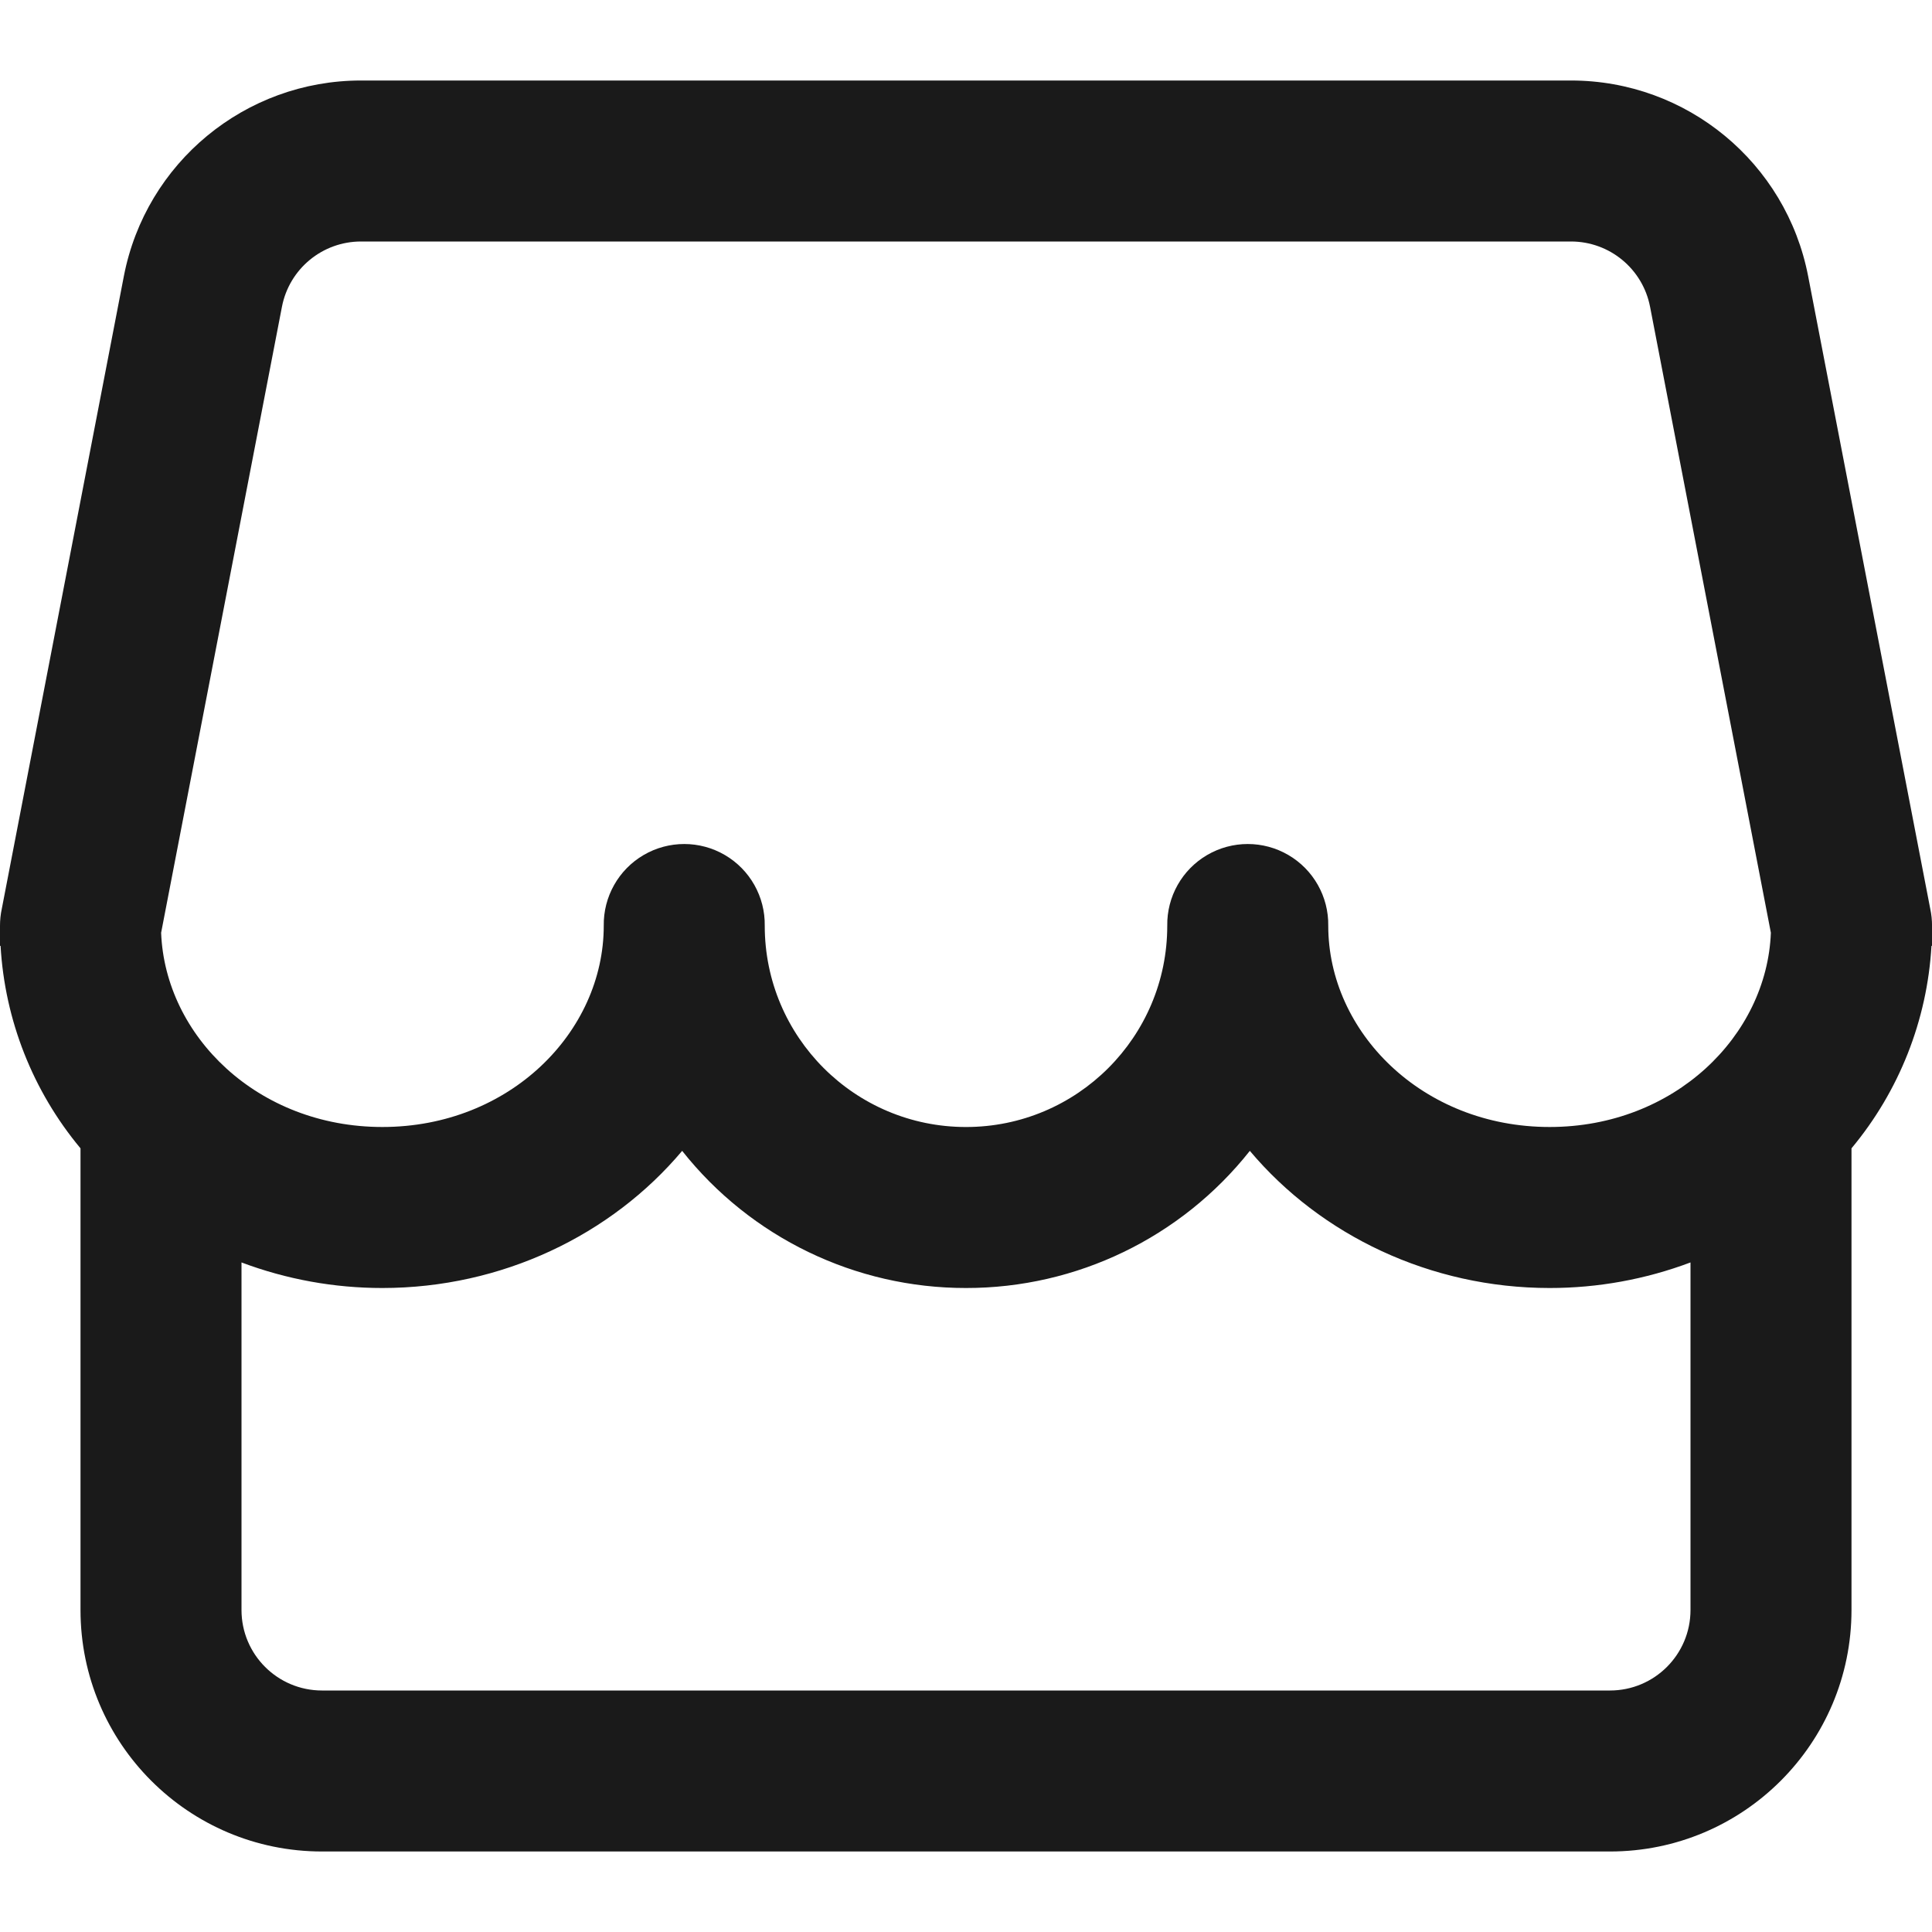
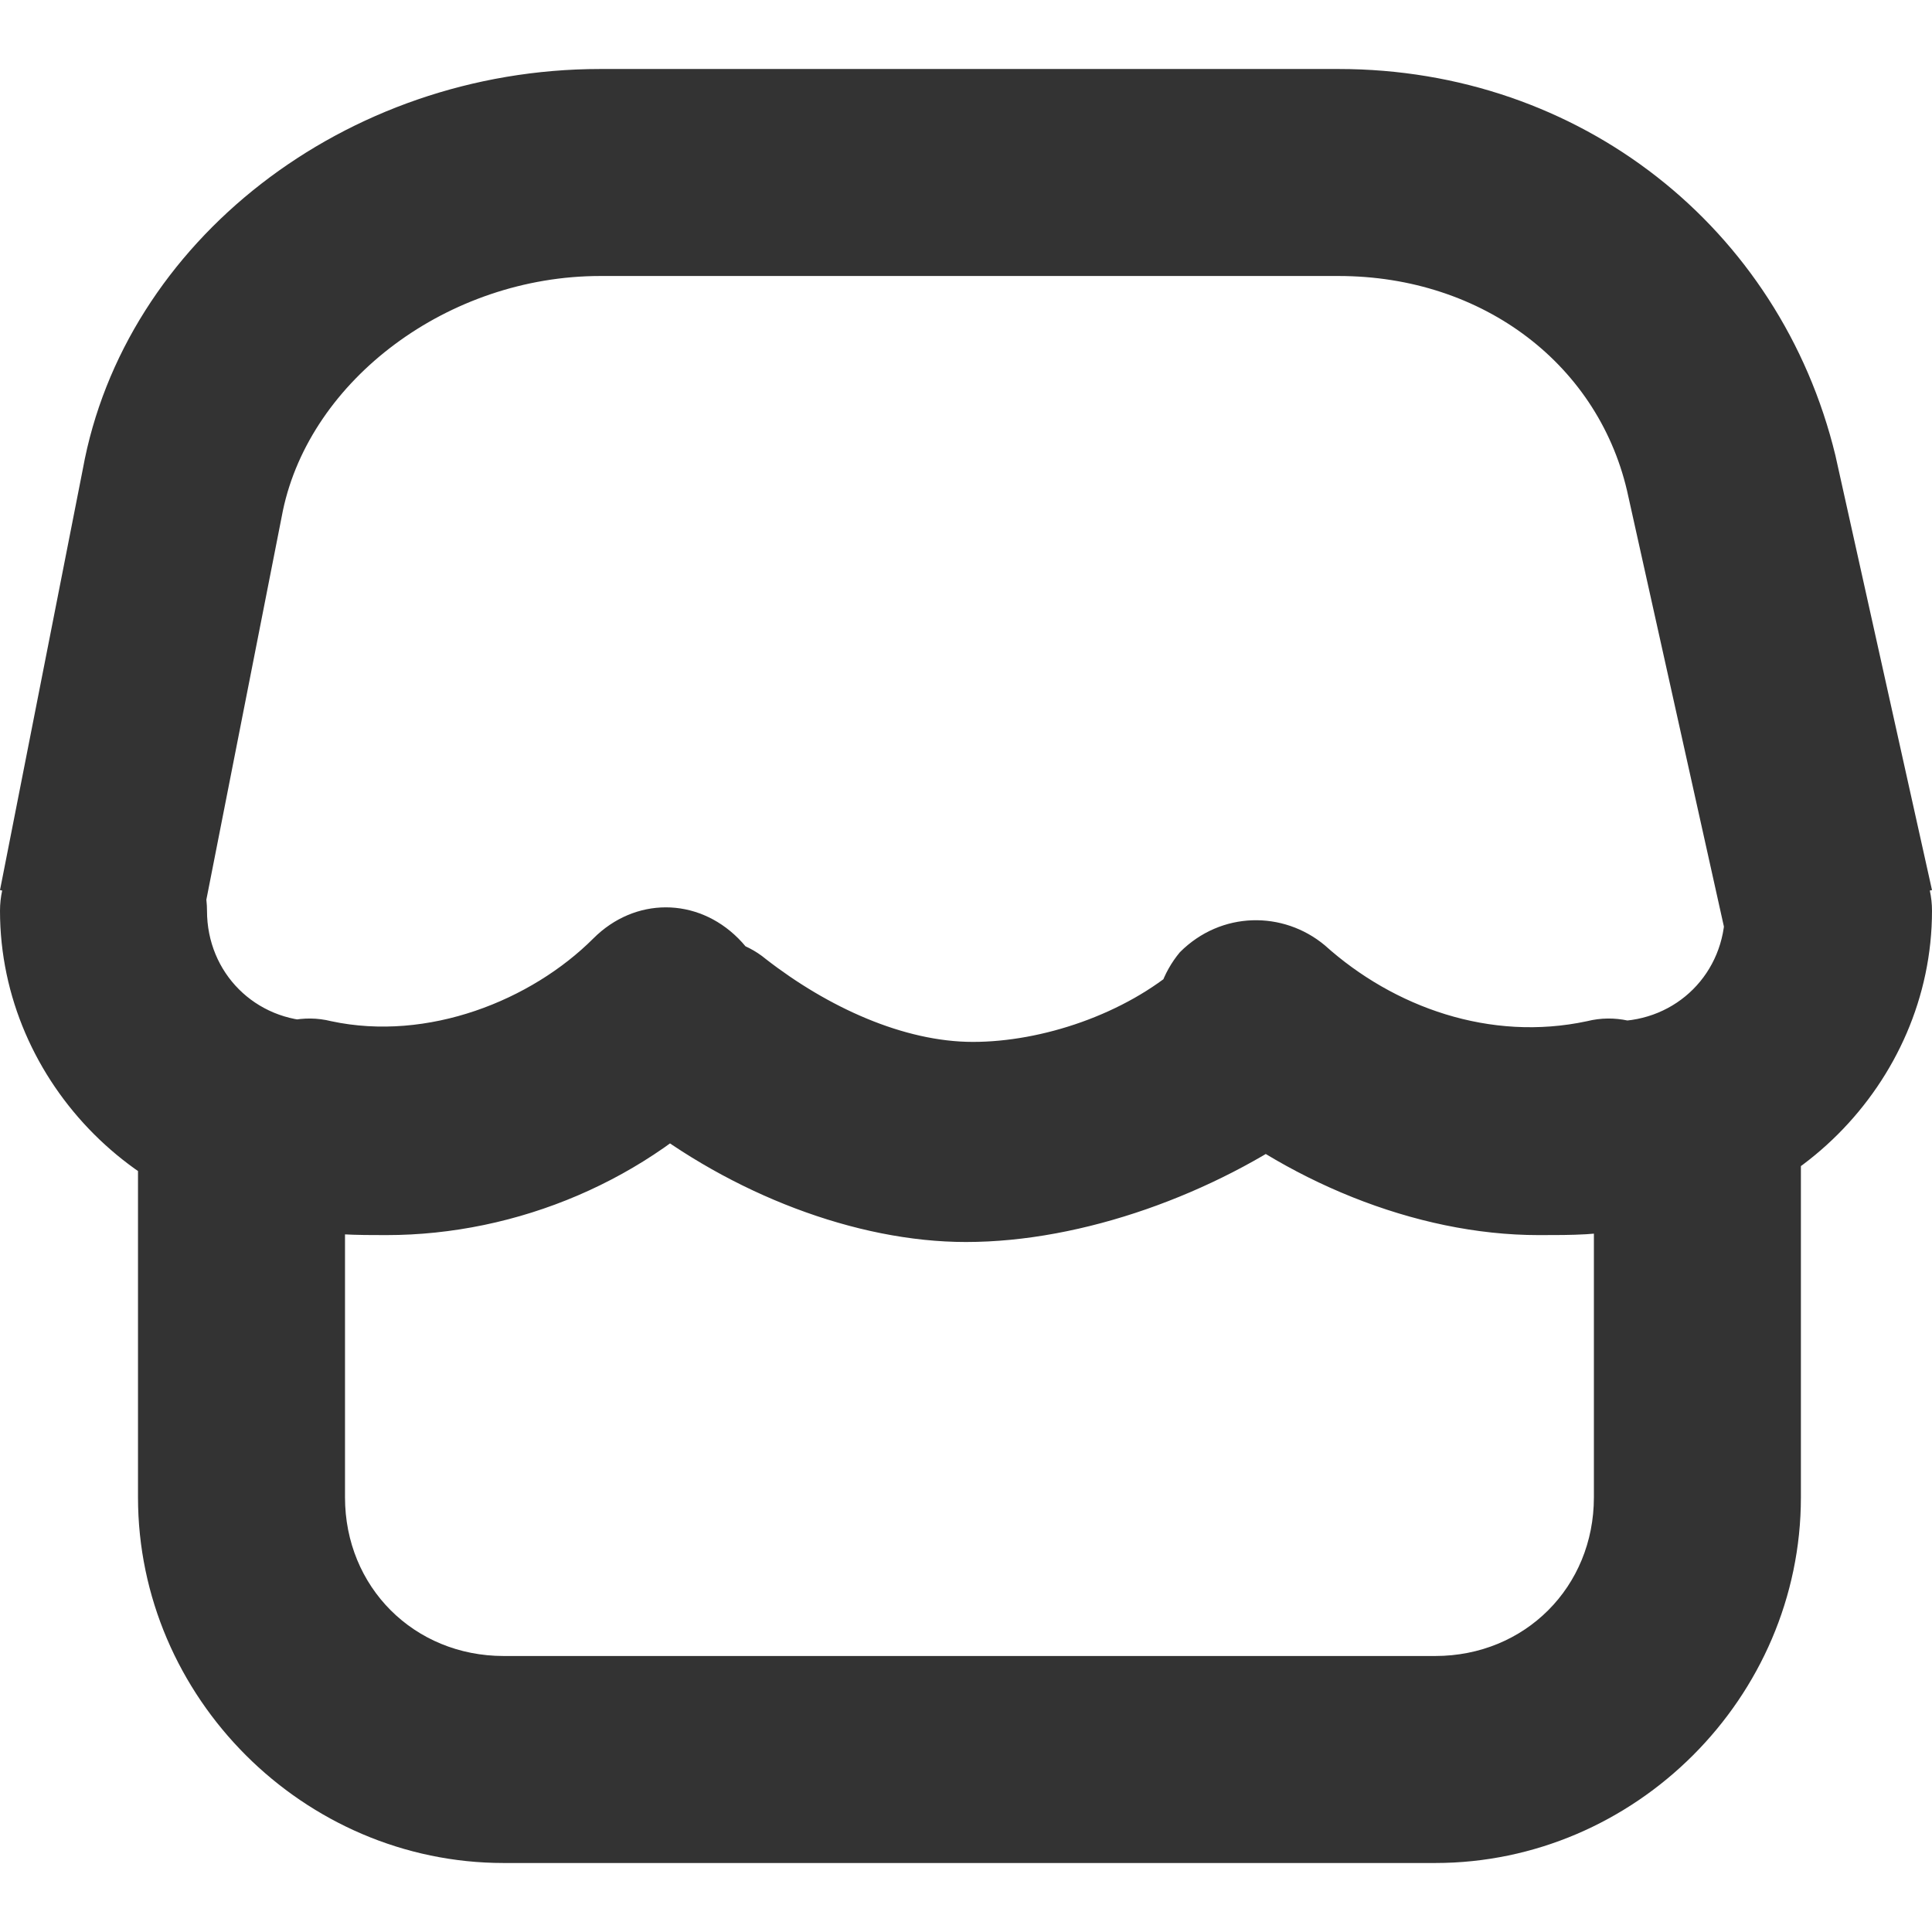
- <svg xmlns="http://www.w3.org/2000/svg" viewBox="0 0 1024 1024">
-   <path fill="#1A1A1A" d="M65.64 146.41a128 128 0 0 1 125.72-103.74h641.34a128 128 0 0 1 125.66 103.74l64.72 335.32c0.62 2.88 0.94 5.87 0.94 8.94v10.66h-0.3a184.09 184.09 0 0 1-42.39 107.31v244.69a128 128 0 0 1-128 128h-682.66a128 128 0 0 1-128-128v-244.69a184.09 184.09 0 0 1-42.37-107.31h-0.3v-10.66c0-3.07 0.32-6.06 0.94-8.94l64.7-335.32z m62.36 522.71v184.21a42.67 42.67 0 0 0 42.67 42.67h682.66a42.67 42.67 0 0 0 42.67-42.67v-184.21a211.9 211.9 0 0 1-74.67 13.55c-63.25 0-121.28-27.97-158.89-72.69a191.66 191.66 0 0 1-150.44 72.69 191.66 191.66 0 0 1-150.44-72.69c-37.61 44.71-95.64 72.68-158.89 72.69a211.9 211.9 0 0 1-74.67-13.55z m746.56-506.54a42.67 42.67 0 0 0-41.88-34.58h-641.34a42.67 42.67 0 0 0-41.9 34.58l-64.04 331.8c2.13 54.68 51.14 102.95 117.27 102.95 67.63 0 117.33-50.47 117.33-106.66a42.67 42.67 0 1 1 85.33 0 106.67 106.67 0 0 0 213.34 0 42.67 42.67 0 1 1 85.33 0c0 56.19 49.71 106.67 117.33 106.66 66.13 0 115.14-48.28 117.27-102.95l-64.04-331.82z" />
+ <svg xmlns="http://www.w3.org/2000/svg" class="icon" width="200px" height="200.00px" viewBox="0 0 1024 1024" version="1.1">
+   <path fill="#333333" d="M512 658.286c-58.514 0-124.343-25.6-175.543-65.829-21.943-18.286-25.6-54.857-7.314-76.8 18.286-21.943 54.857-25.6 76.8-7.314 32.914 25.6 73.143 43.886 109.714 43.886s80.457-14.629 109.714-40.229c21.943-18.286 58.514-18.286 76.8 7.314s18.286 58.514-7.314 76.8c-51.2 36.571-120.686 62.171-182.857 62.171zM815.543 654.629c-65.829 0-135.314-29.257-186.514-73.143-21.943-21.943-21.943-54.857-3.657-76.8 21.943-21.943 54.857-21.943 76.8-3.657 36.571 32.914 87.771 51.2 138.971 40.229 29.257-7.314 58.514 14.629 65.829 43.886 7.314 29.257-14.629 58.514-43.886 65.829-14.629 3.657-29.257 3.657-47.543 3.657zM204.8 654.629c-14.629 0-32.914 0-47.543-3.657-29.257-7.314-51.2-32.914-43.886-65.829 3.657-29.257 32.914-51.2 62.171-43.886 51.2 10.971 106.057-10.971 138.971-43.886 21.943-21.943 54.857-21.943 76.8 0 21.943 21.943 21.943 54.857 0 76.8-47.543 51.2-117.029 80.457-186.514 80.457zM914.286 493.714l-51.2-230.4C848.457 193.829 786.286 146.286 709.486 146.286H318.171C237.714 146.286 164.571 201.143 149.943 270.629l-43.886 223.086-106.057-21.943 43.886-223.086C65.829 128 182.857 36.571 318.171 36.571h391.314c128 0 234.057 84.114 263.314 204.8l51.2 230.4-109.714 21.943zM168.229 650.971c-91.429 0-168.229-76.8-168.229-168.229 0-29.257 25.6-54.857 54.857-54.857s54.857 25.6 54.857 54.857c0 32.914 25.6 58.514 58.514 58.514 29.257 0 54.857 25.6 54.857 54.857s-25.6 54.857-54.857 54.857zM855.771 650.971c-29.257 0-54.857-25.6-54.857-54.857s25.6-54.857 54.857-54.857c32.914 0 58.514-25.6 58.514-58.514 0-29.257 25.6-54.857 54.857-54.857s54.857 25.6 54.857 54.857c0 91.429-76.8 168.229-168.229 168.229zM266.971 987.429C160.914 987.429 73.143 899.657 73.143 793.6V585.143h109.714v208.457C182.857 841.143 219.429 877.714 266.971 877.714h493.714c47.543 0 84.114-36.571 84.114-84.114V585.143h109.714v208.457c0 106.057-87.771 193.829-193.829 193.829H266.971z" />
</svg>
